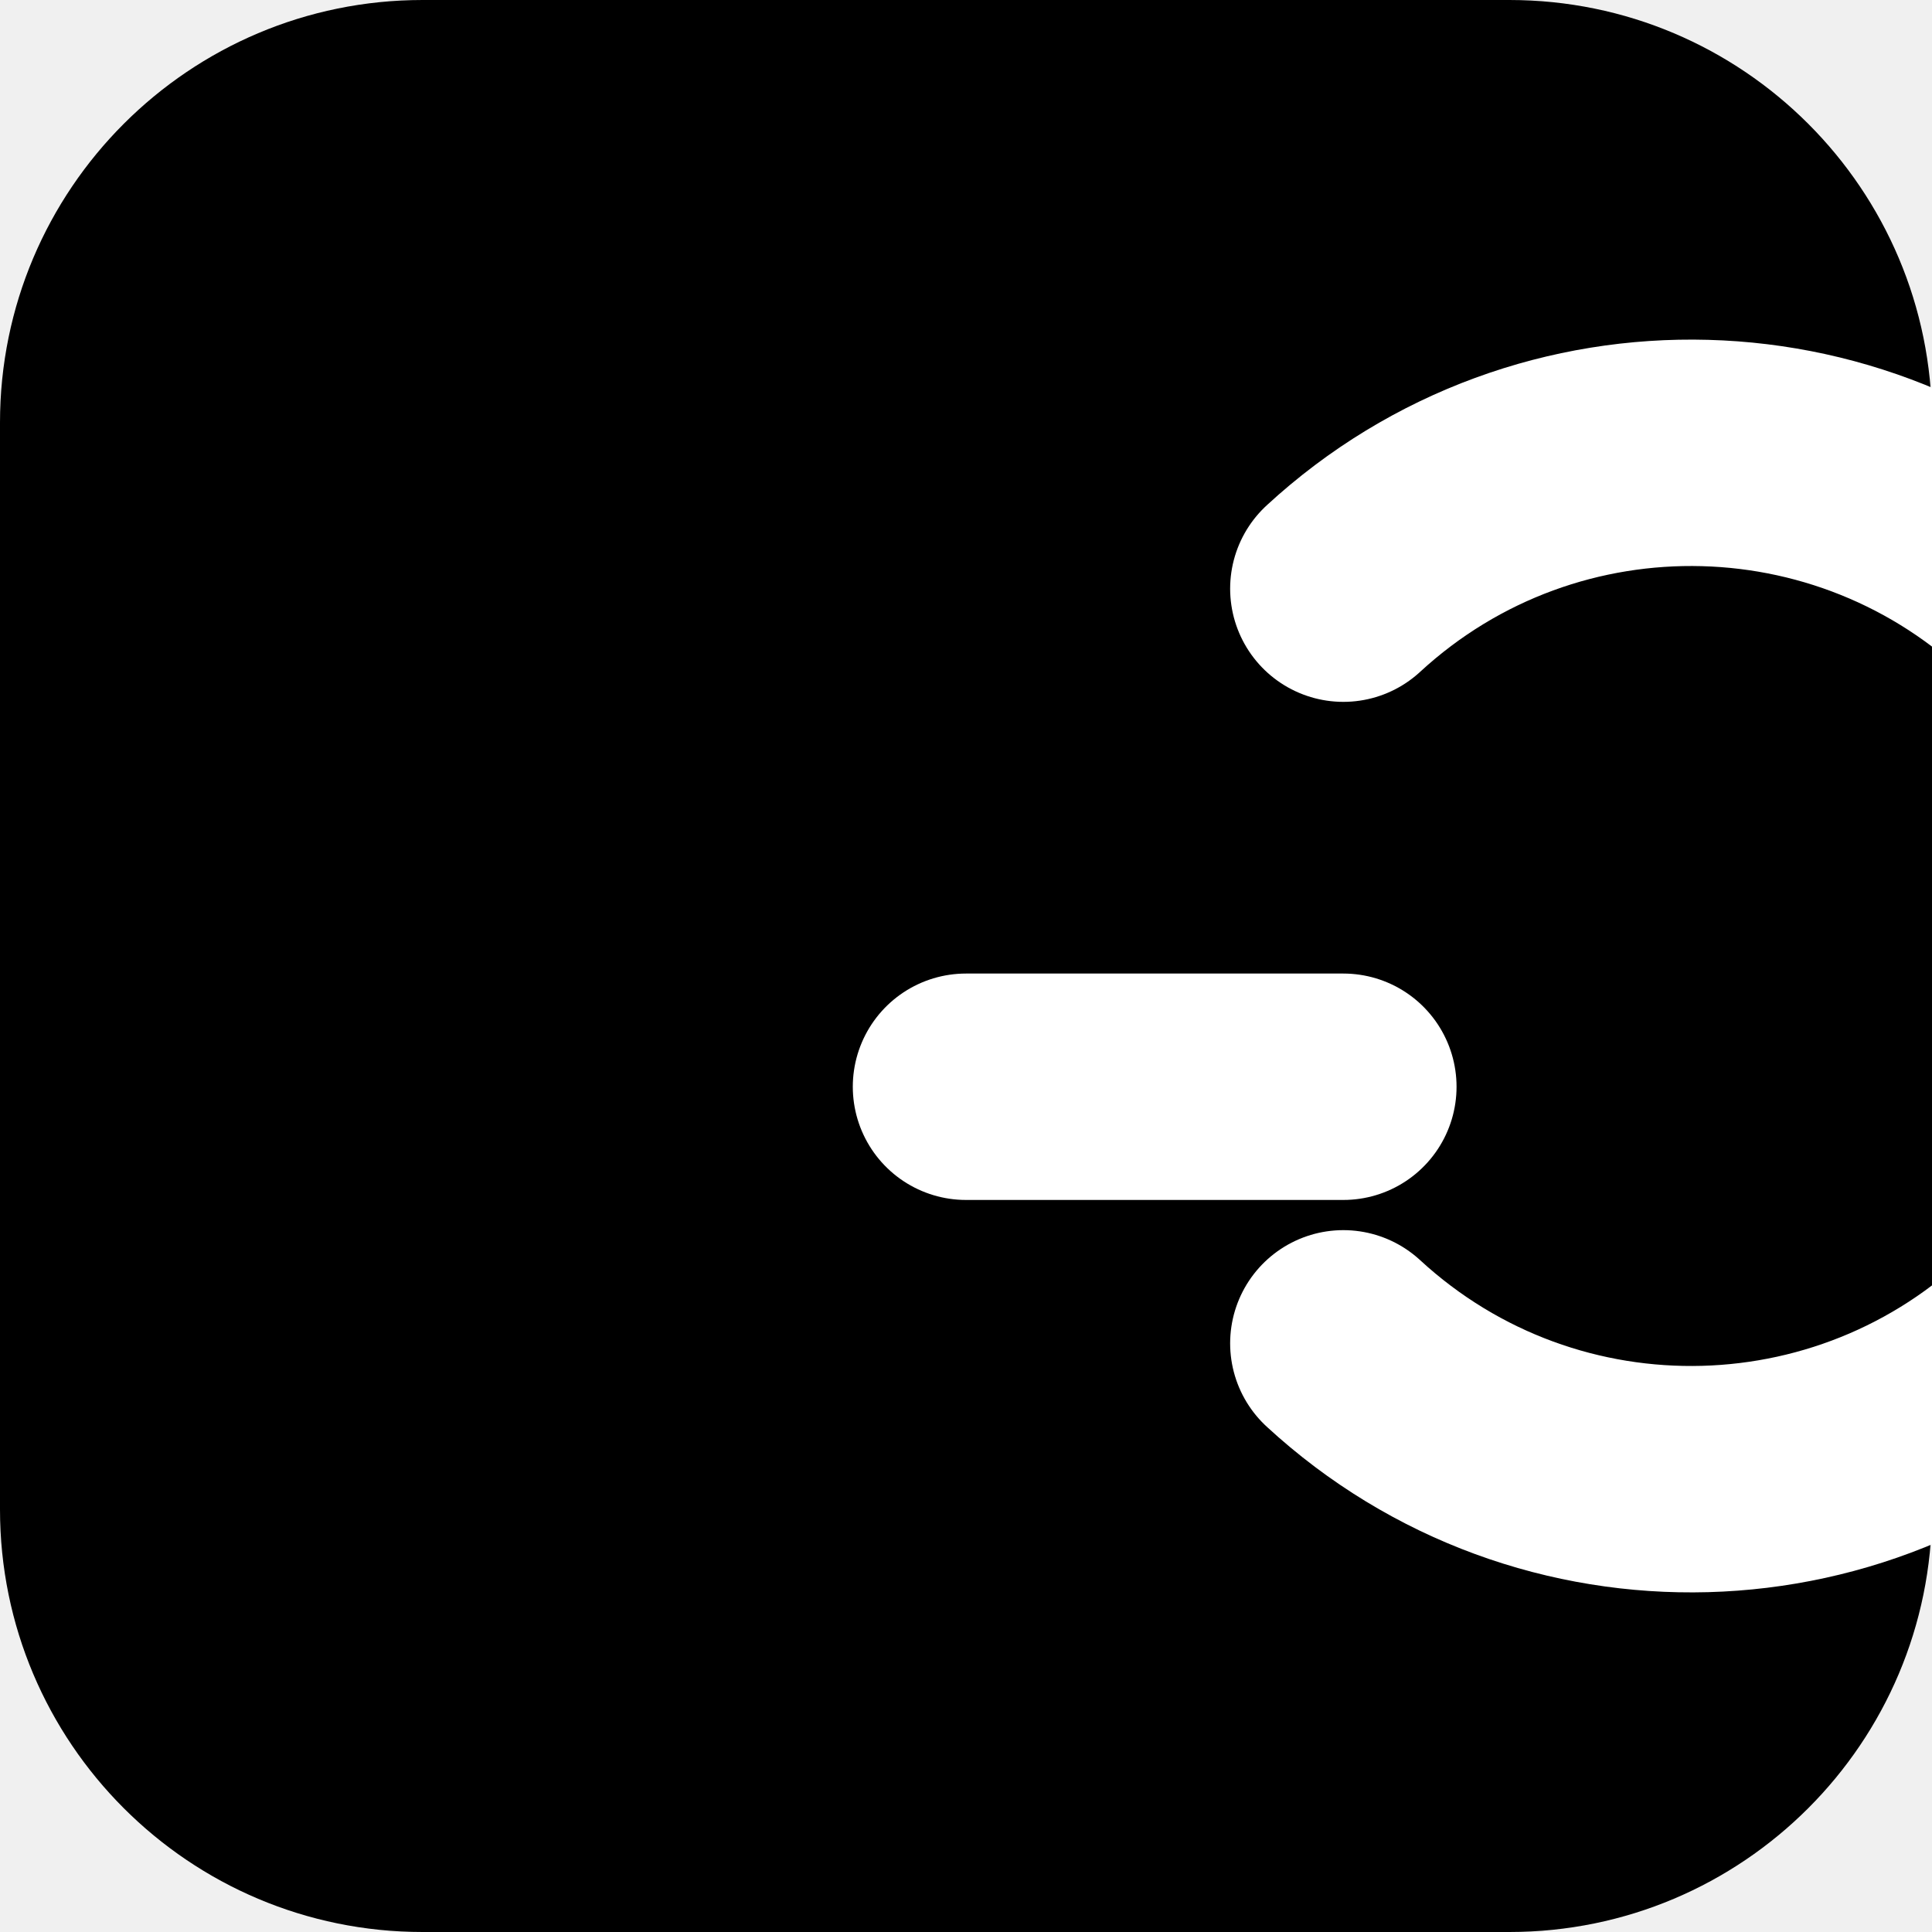
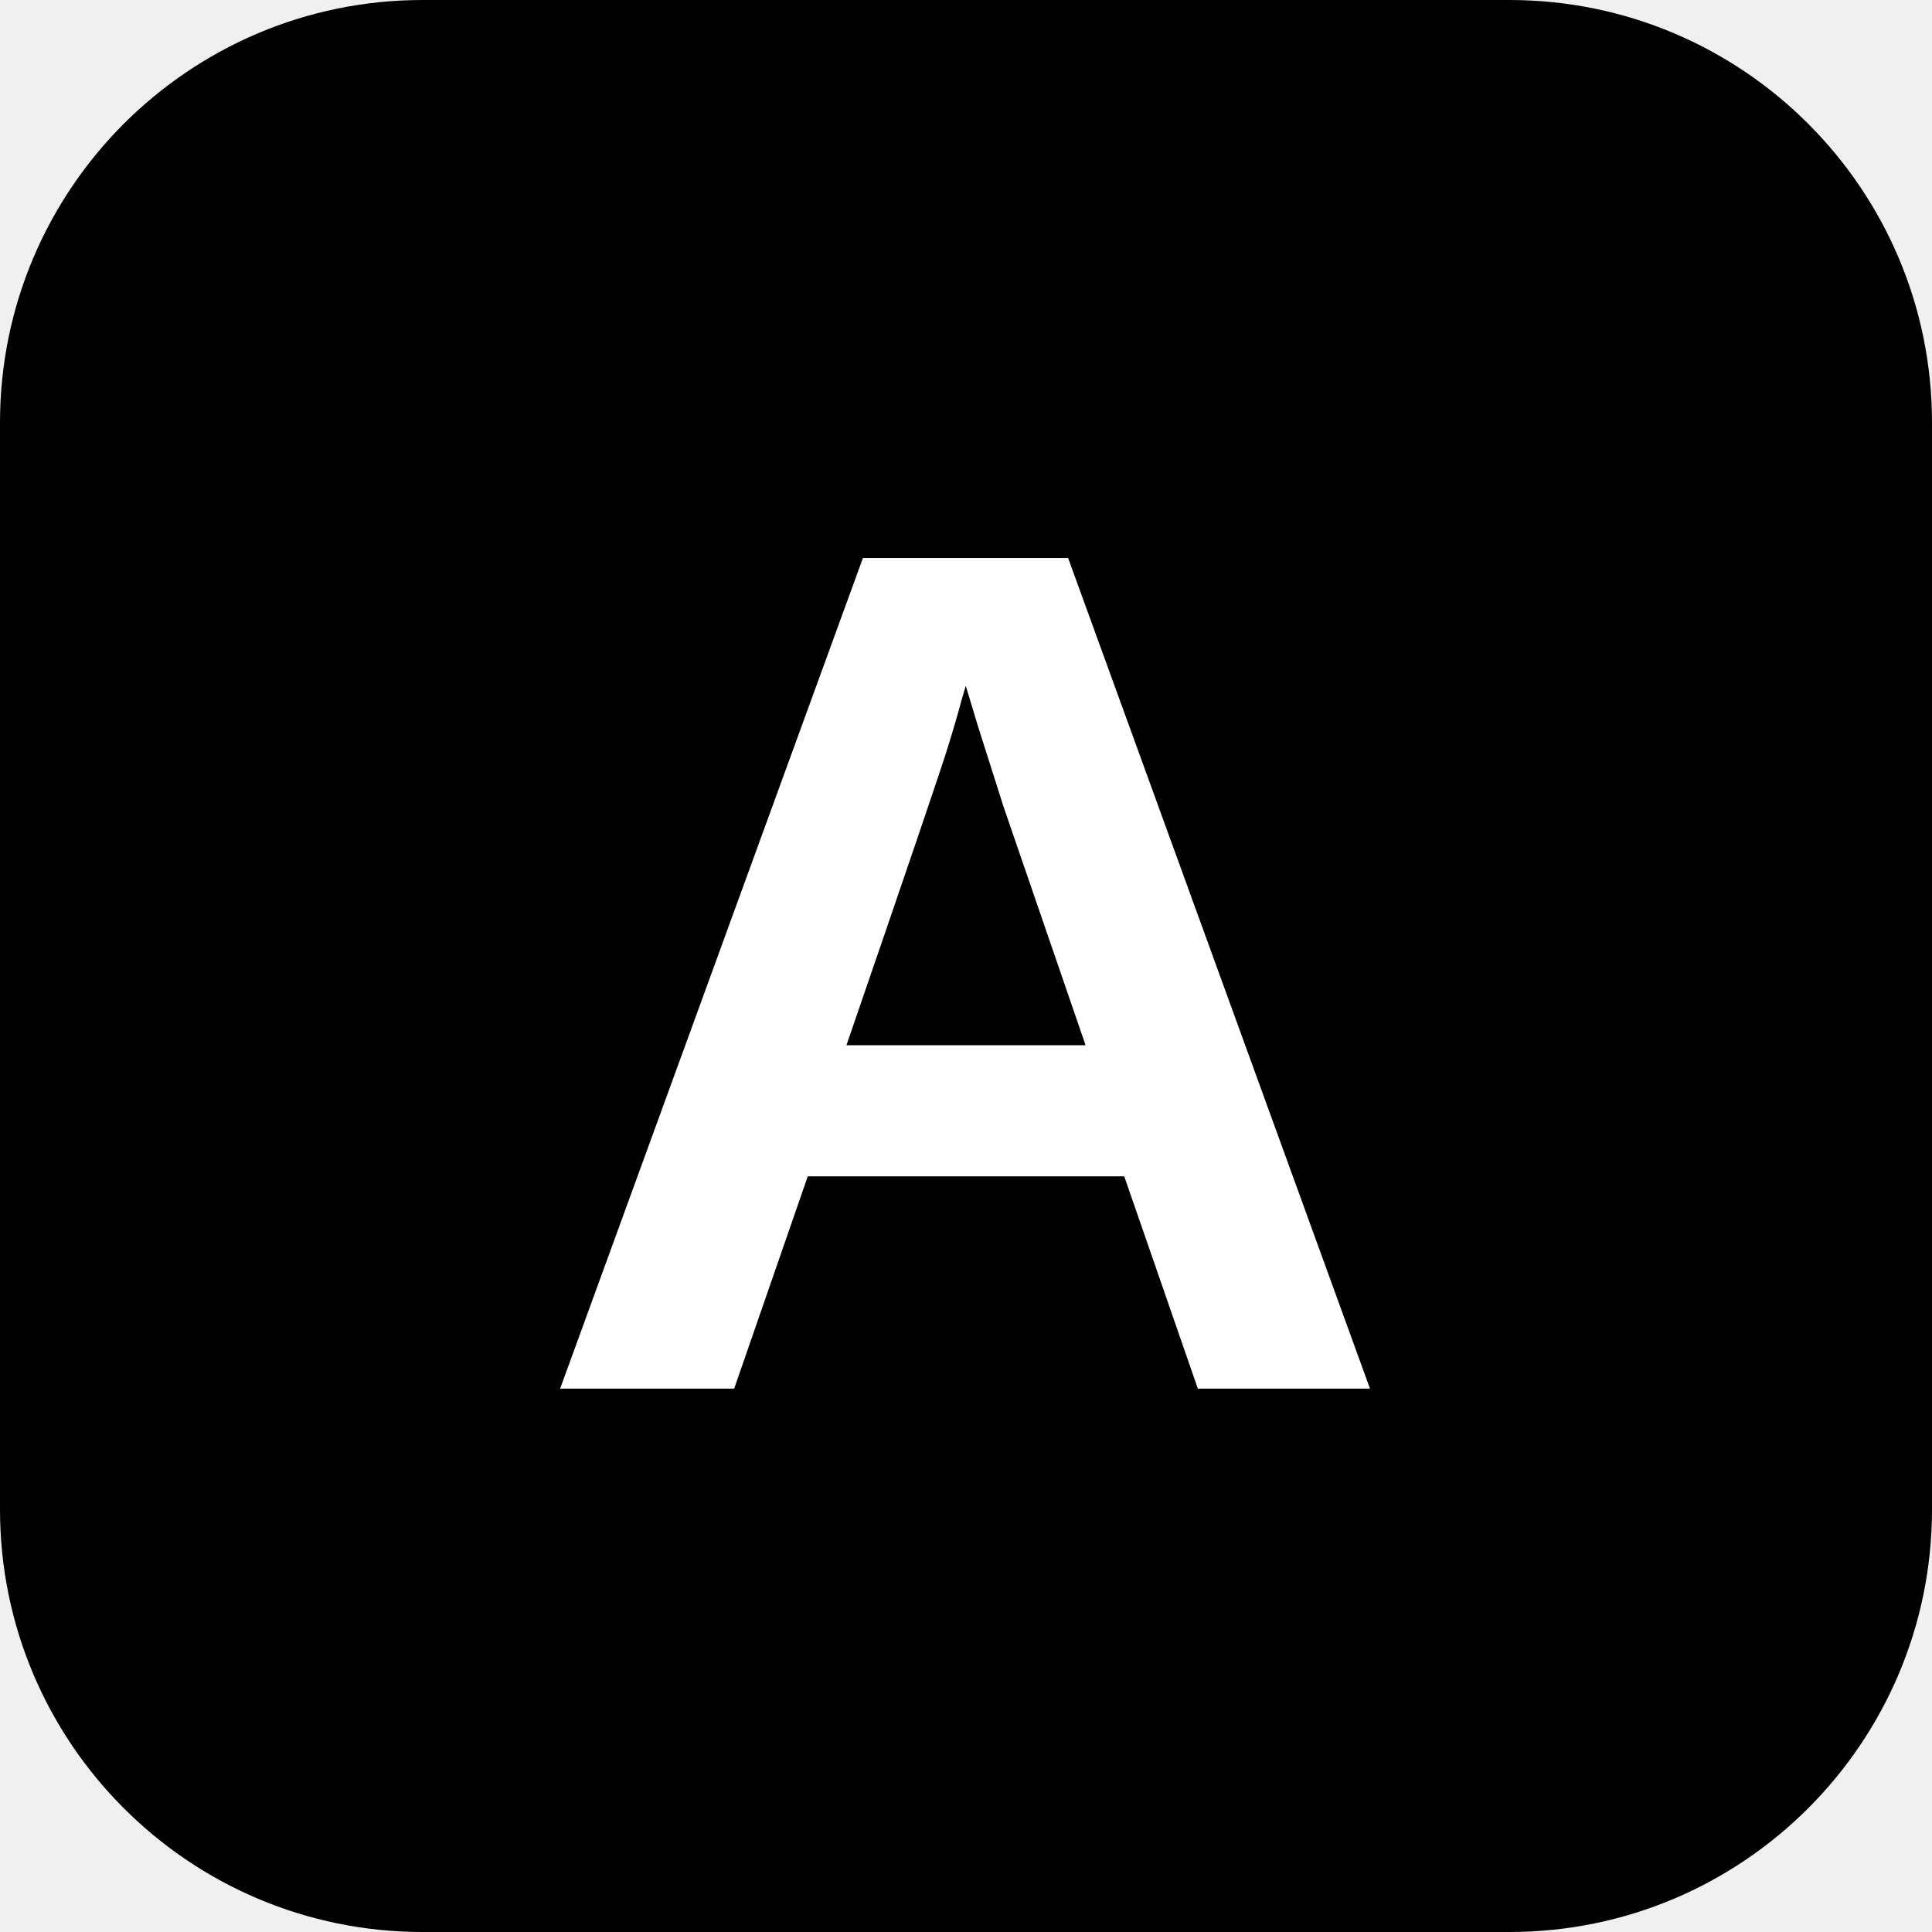
- <svg xmlns="http://www.w3.org/2000/svg" width="64" height="64" viewBox="0 0 64 64" fill="none" role="img" aria-label="G">
+ <svg xmlns="http://www.w3.org/2000/svg" width="64" height="64" viewBox="0 0 64 64" fill="none" role="img" aria-label="A">
  <rect x="0" y="0" width="64" height="64" rx="14" fill="#000" />
-   <path d="M44.5 19.5A17 17 0 1 1 44.5 44.5" stroke="#FFF" stroke-width="7.5" stroke-linecap="round" stroke-linejoin="round" />
-   <path d="M32 36H44.5" stroke="#FFF" stroke-width="7.5" stroke-linecap="round" stroke-linejoin="round" />
+   <text x="32" y="46" font-family="Arial, Helvetica, sans-serif" font-size="40" font-weight="bold" fill="#FFF" text-anchor="middle">A</text>
</svg>
